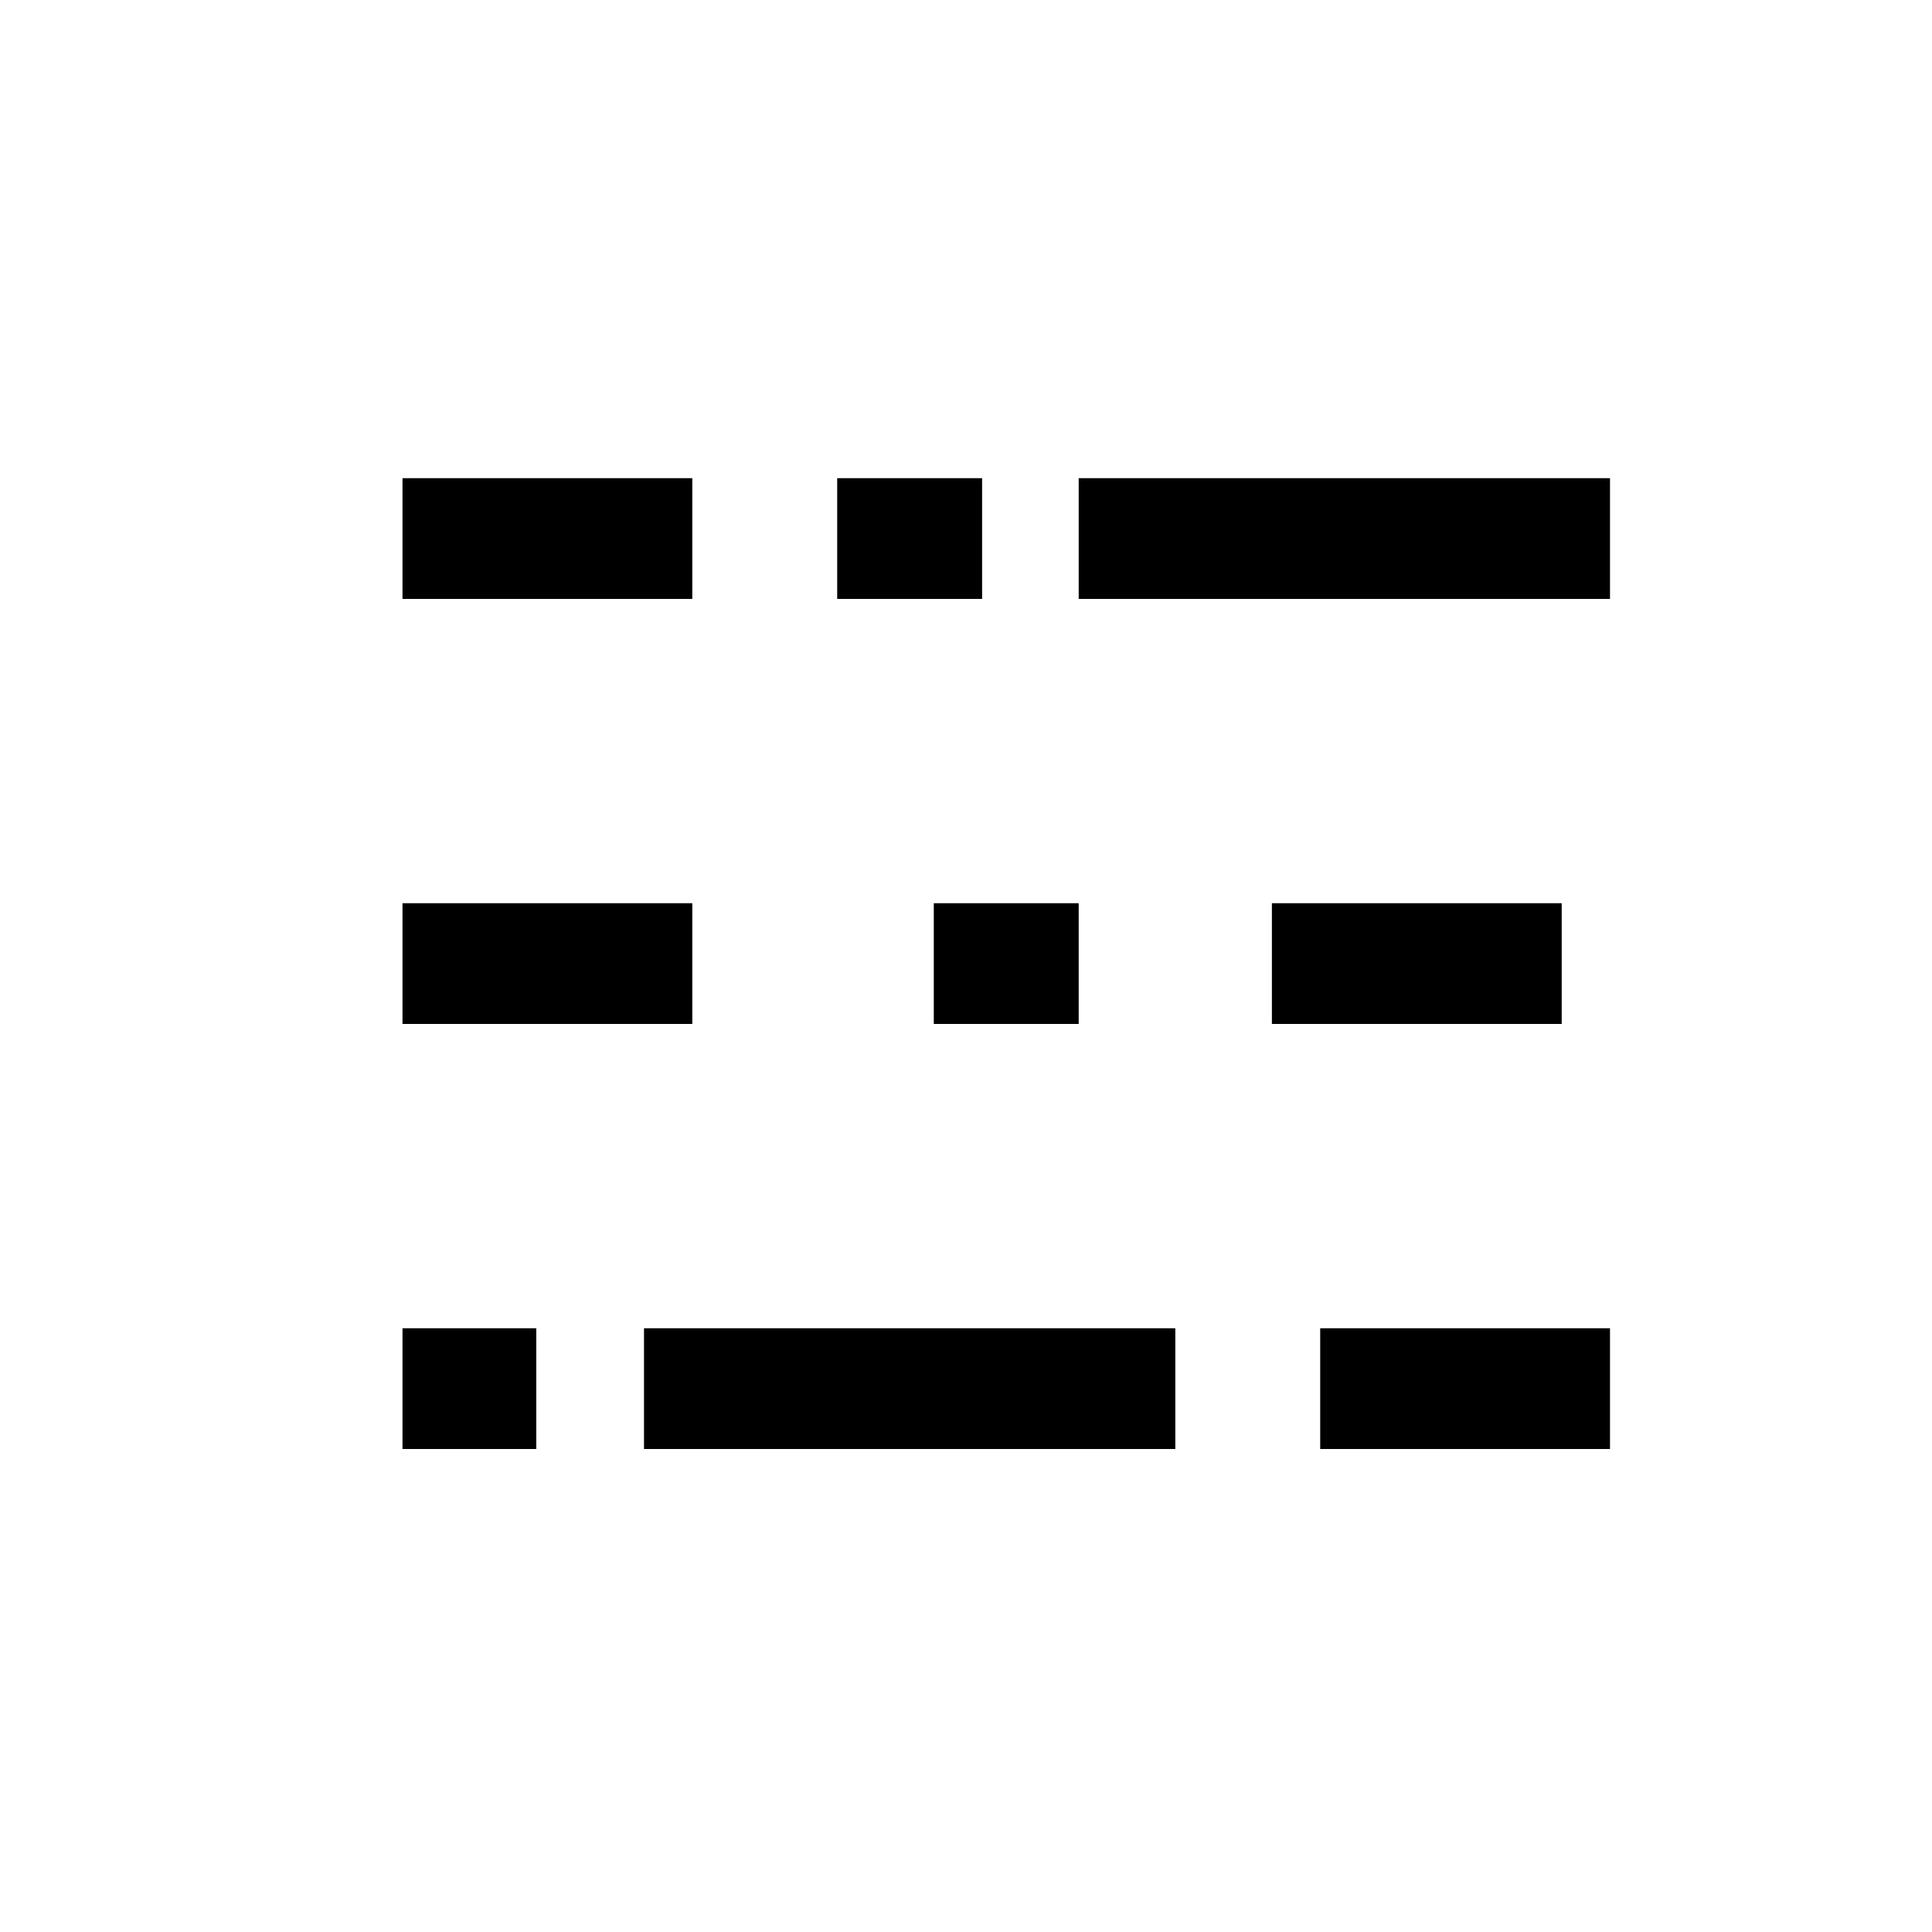
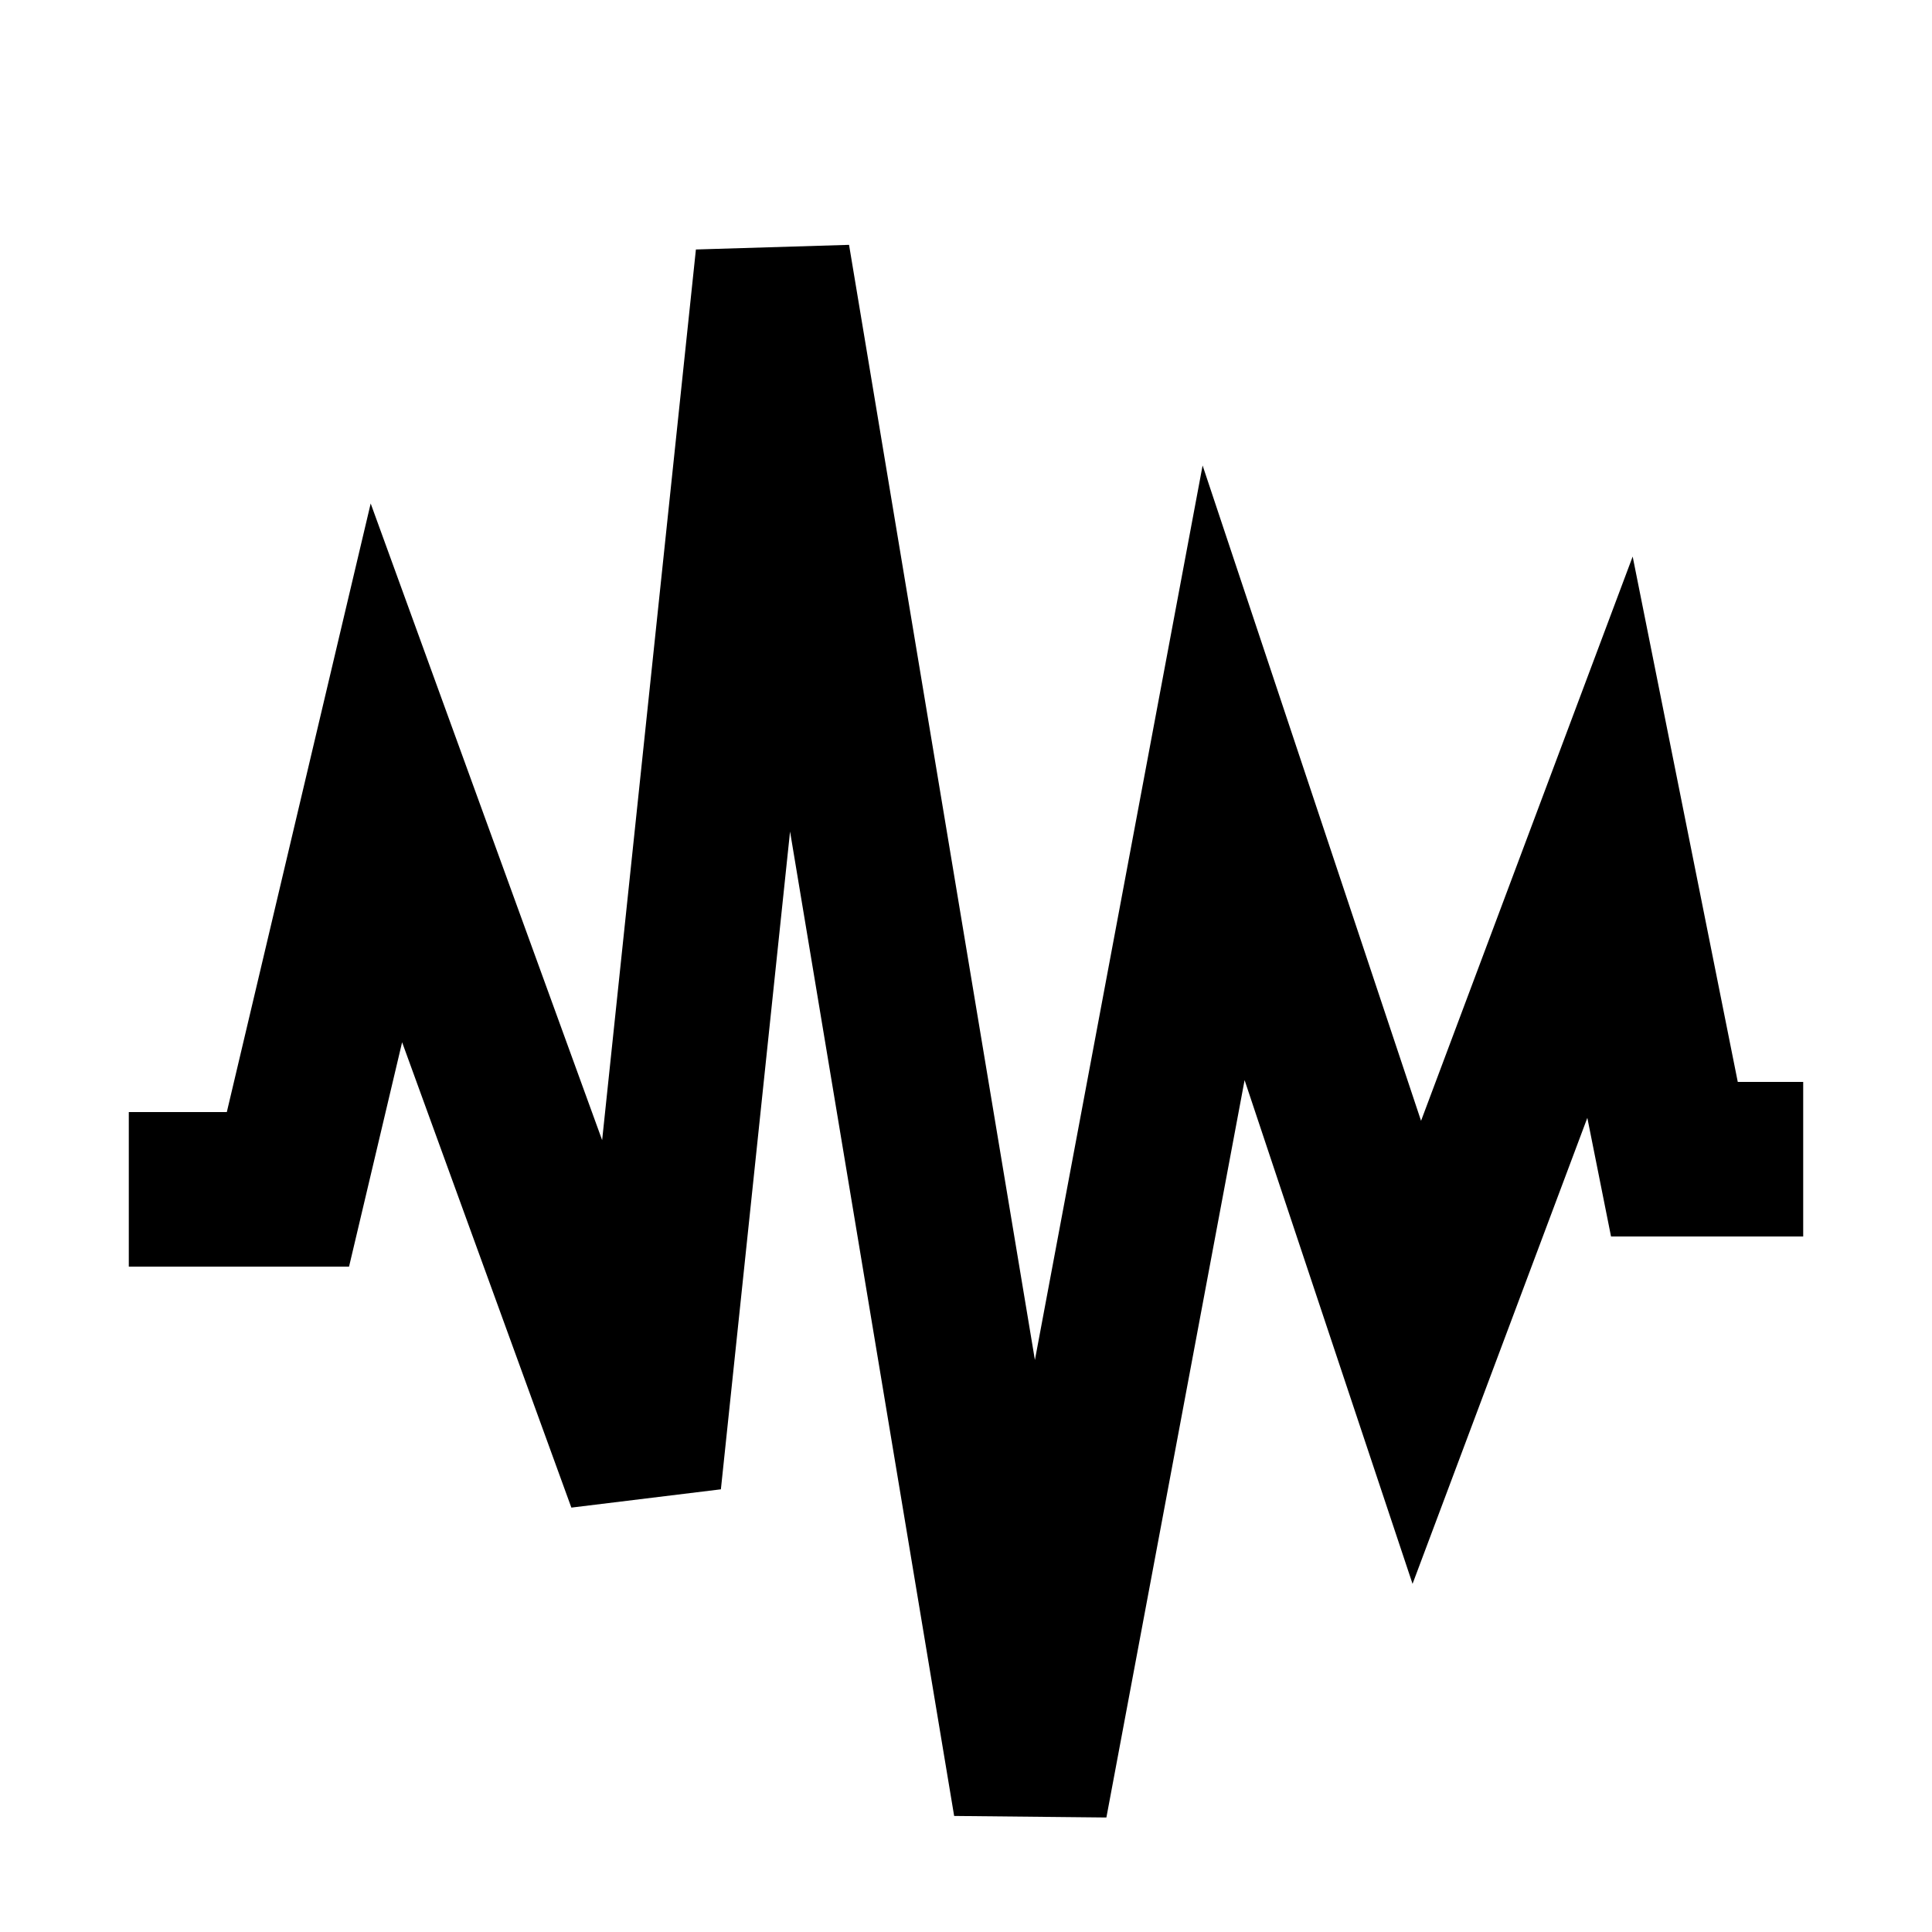
- <svg xmlns="http://www.w3.org/2000/svg" width="24" height="24" viewBox="0 0 24 24" fill="none">
-   <line x1="13.4" y1="6.69" x2="20" y2="6.69" stroke="black" stroke-width="1.5" />
-   <line x1="8" y1="17.25" x2="14.6" y2="17.25" stroke="black" stroke-width="1.5" />
-   <line x1="5" y1="17.25" x2="6.662" y2="17.25" stroke="black" stroke-width="1.5" />
-   <line x1="16.4" y1="17.25" x2="20" y2="17.25" stroke="black" stroke-width="1.5" />
-   <line x1="5" y1="11.97" x2="8.6" y2="11.97" stroke="black" stroke-width="1.5" />
-   <line x1="11.6" y1="11.97" x2="13.4" y2="11.97" stroke="black" stroke-width="1.5" />
-   <line x1="10.4" y1="6.69" x2="12.2" y2="6.69" stroke="black" stroke-width="1.5" />
-   <line x1="15.8" y1="11.97" x2="19.4" y2="11.97" stroke="black" stroke-width="1.5" />
-   <line x1="5" y1="6.69" x2="8.6" y2="6.69" stroke="black" stroke-width="1.5" />
+ <svg xmlns="http://www.w3.org/2000/svg" width="15" height="15" viewBox="0 0 15 15" fill="none">
+   <path fill-rule="evenodd" clip-rule="evenodd" d="M5.403 1.937L6.592 1.901L8.035 10.559L9.337 3.614L11.033 8.702L12.676 4.321L13.492 8.4H14V9.6H12.508L12.324 8.679L10.967 12.297L9.663 8.386L8.59 14.111L7.408 14.099L6.134 6.456L5.597 11.563L4.436 11.705L3.122 8.092L2.71 9.834H1V8.634H1.761L2.878 3.909L4.675 8.852L5.403 1.937Z" fill="black" />
</svg>
